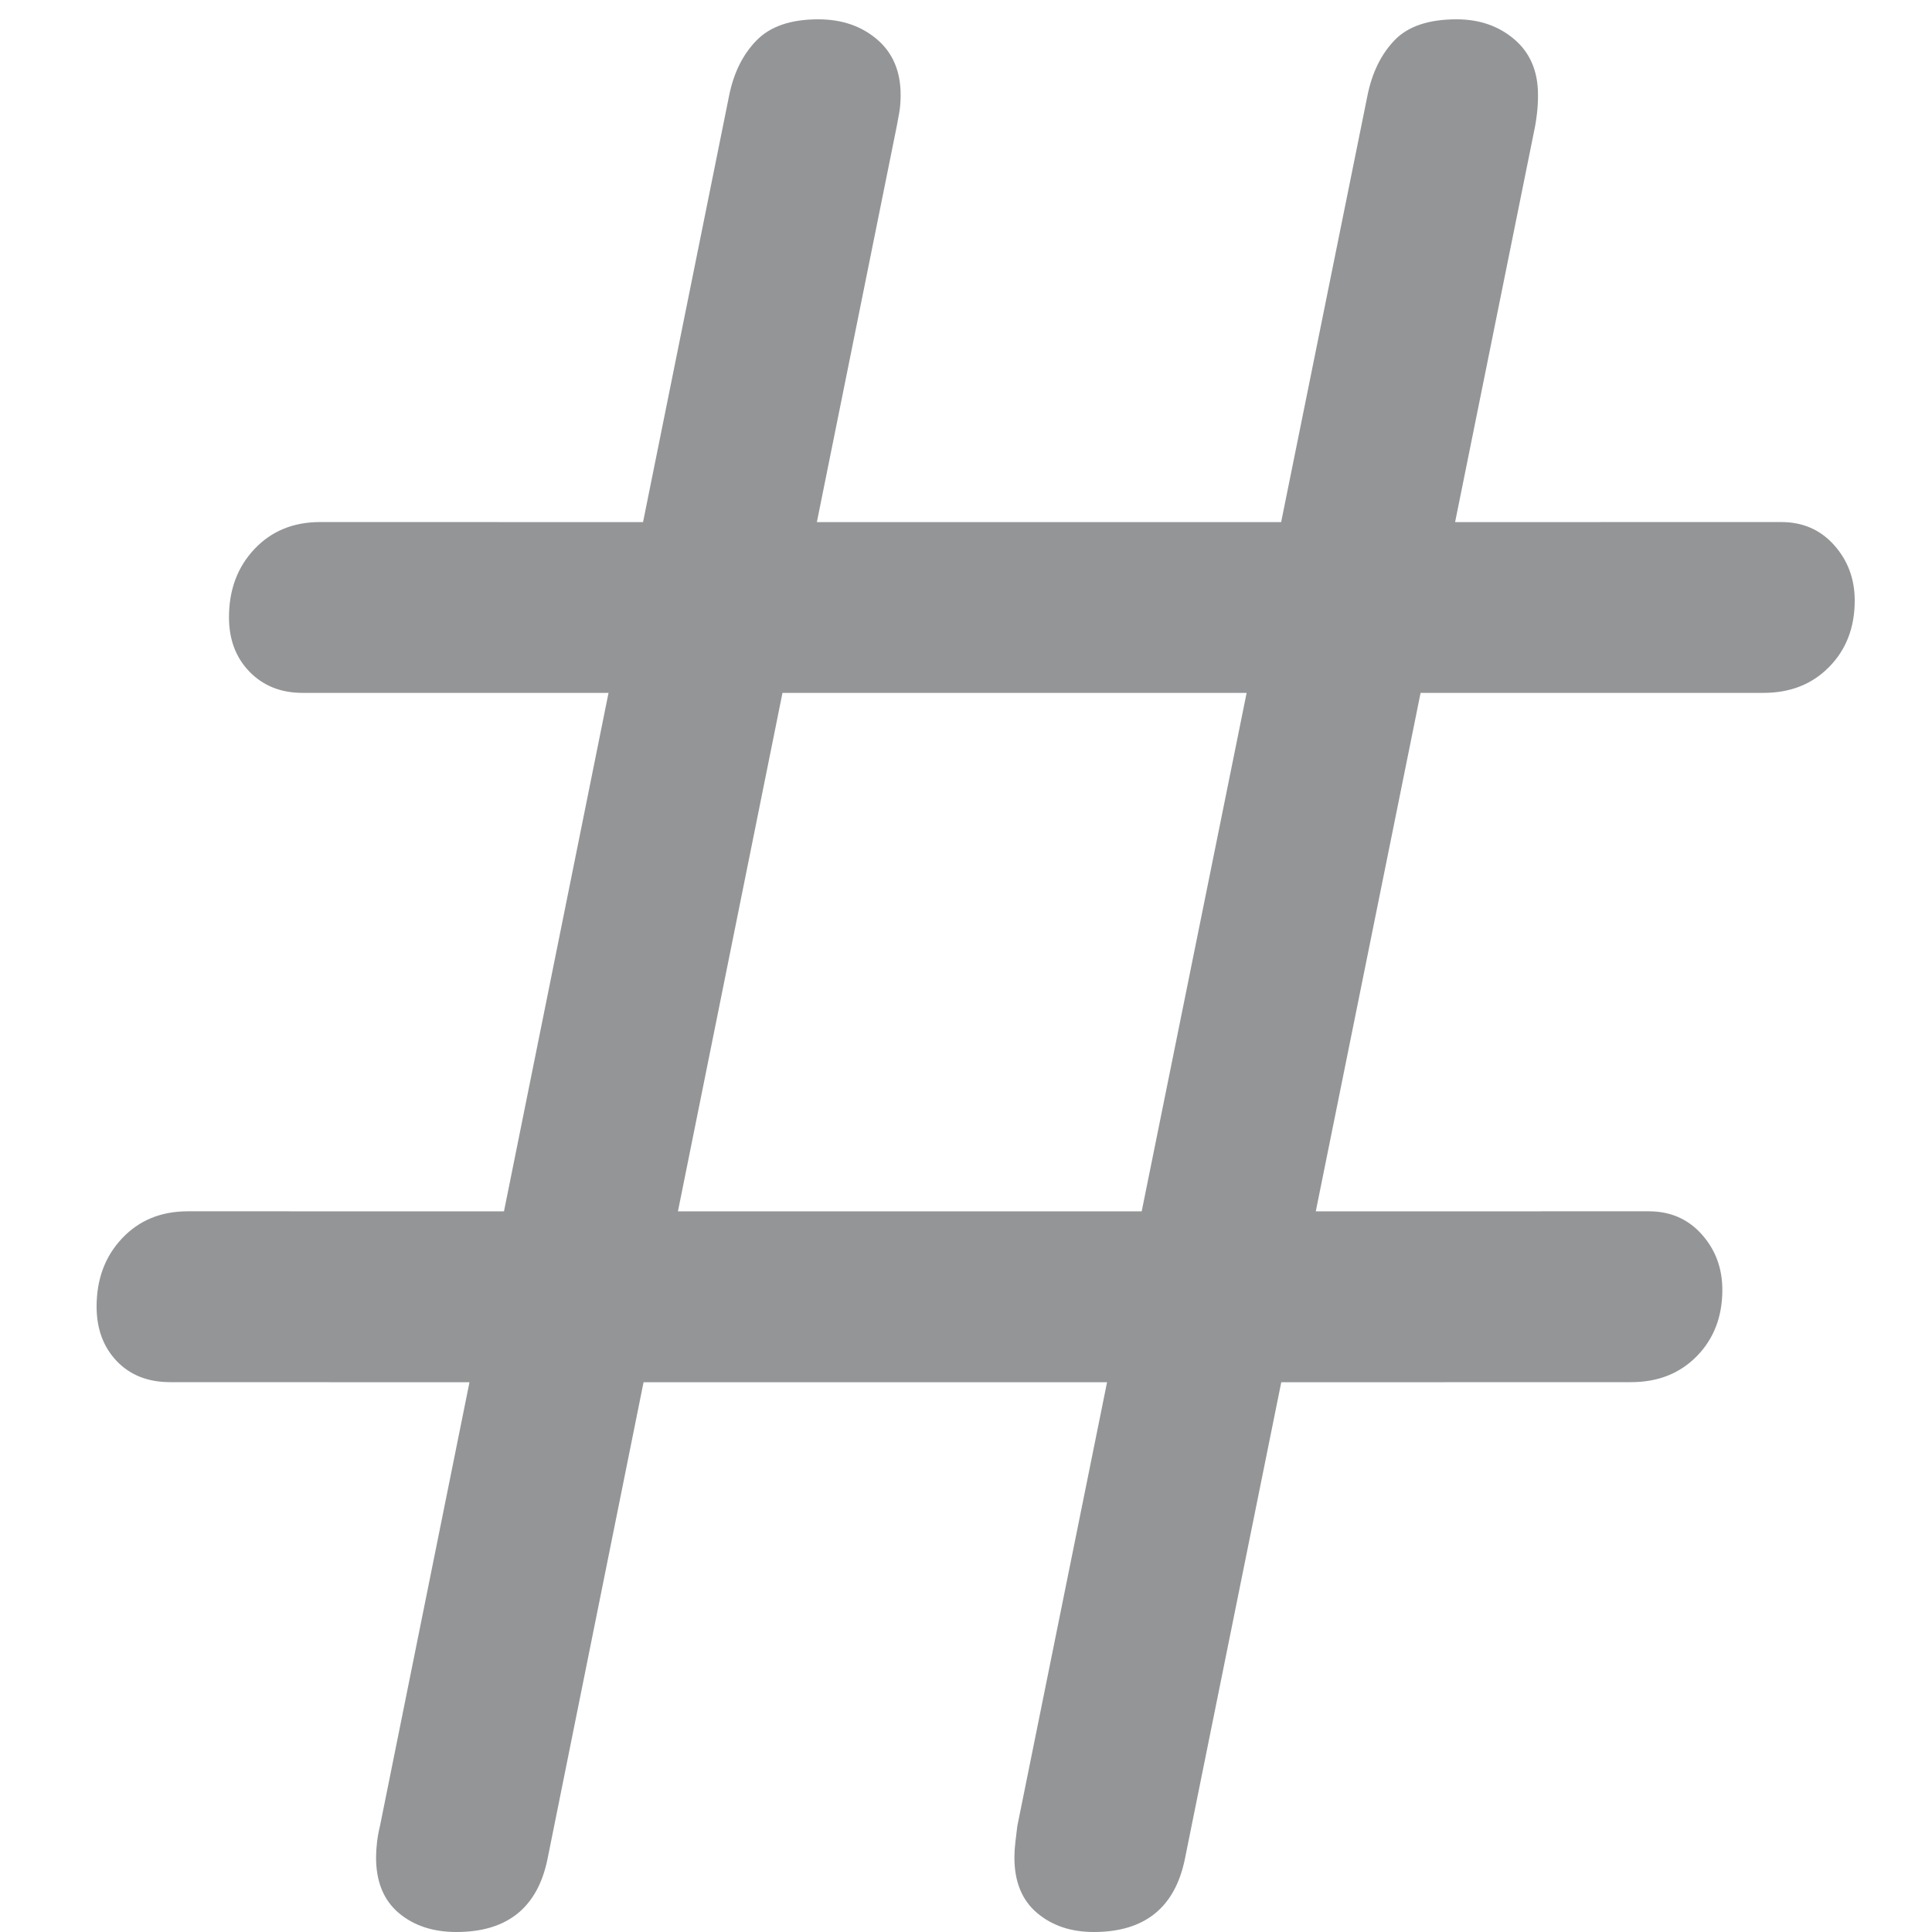
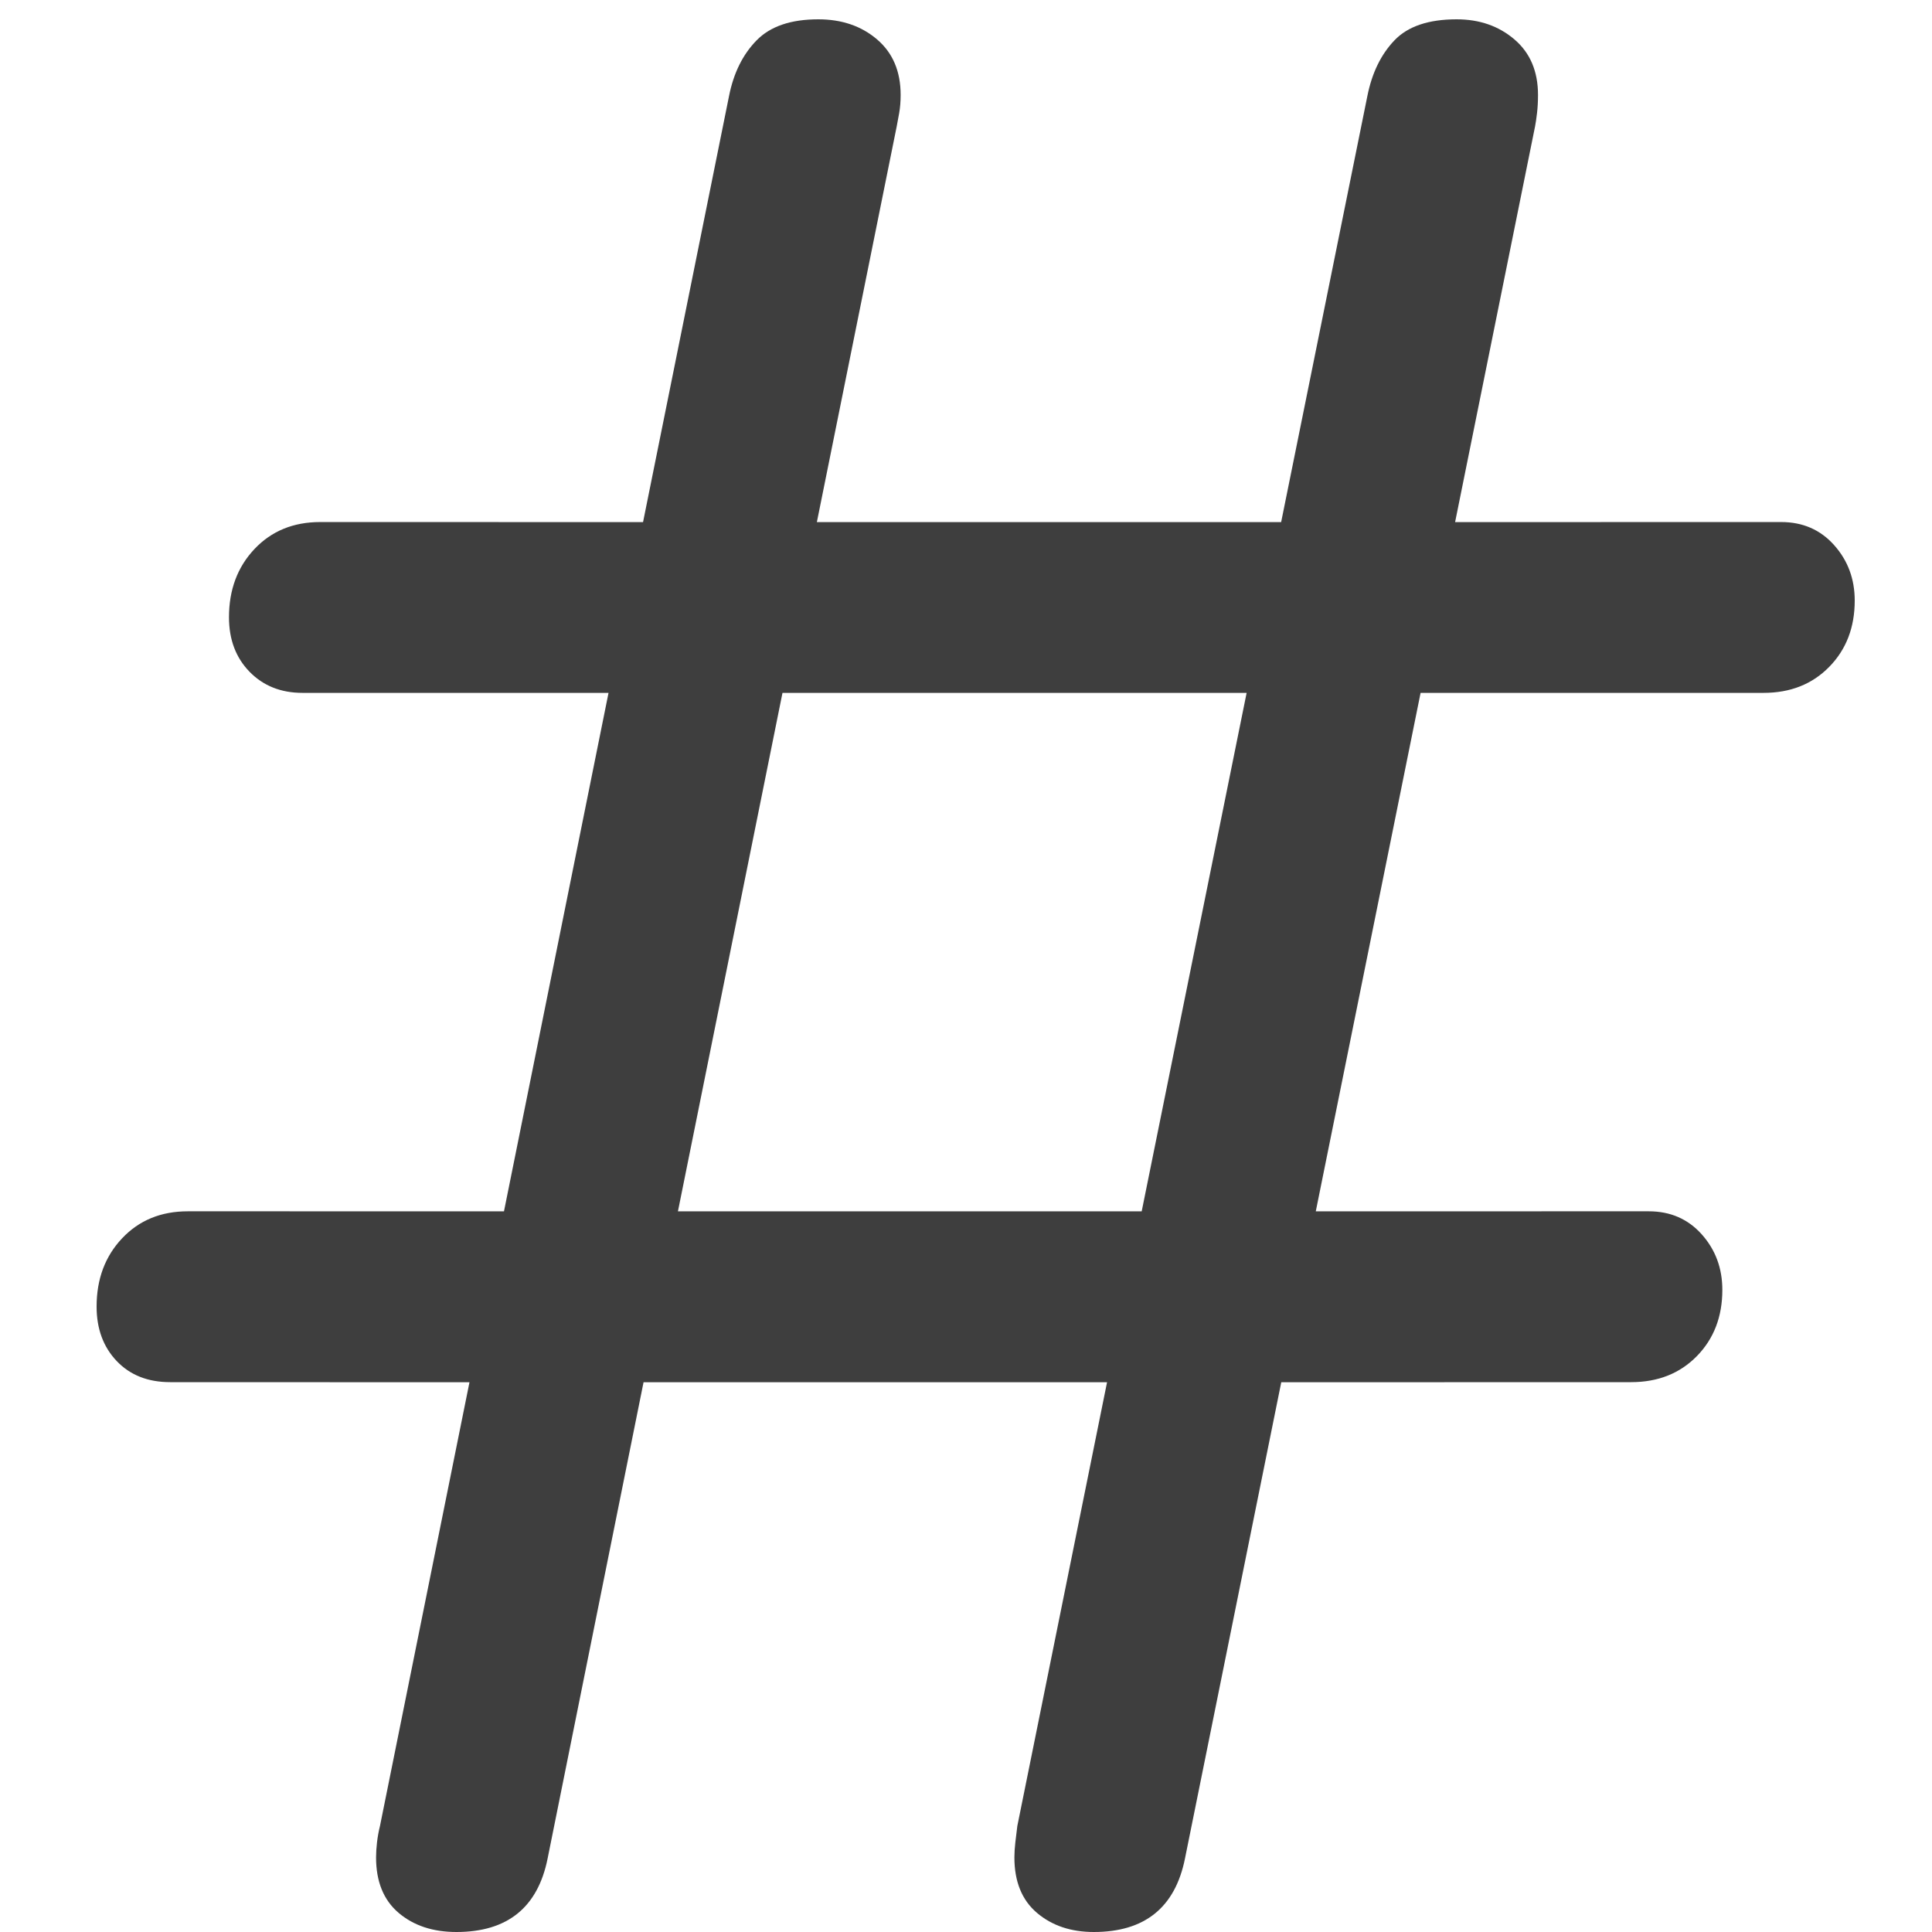
<svg xmlns="http://www.w3.org/2000/svg" width="100px" height="100px" viewBox="0 0 100 100" version="1.1">
  <g id="Artboard-Copy-286" stroke="none" stroke-width="1" fill="none" fill-rule="evenodd">
-     <path d="M56.616,100 C59.255,100 60.828,98.729 61.336,96.188 L66.318,71.545 L84.428,71.54 C85.816,71.54 86.949,71.091 87.829,70.193 C88.708,69.295 89.148,68.152 89.148,66.763 C89.148,65.645 88.793,64.688 88.083,63.891 C87.372,63.095 86.458,62.697 85.342,62.697 L68.105,62.698 L73.529,35.865 L91.28,35.863 C92.667,35.863 93.801,35.415 94.68,34.517 C95.56,33.619 96,32.475 96,31.086 C96,29.968 95.645,29.011 94.934,28.215 C94.224,27.419 93.31,27.021 92.194,27.021 L75.316,27.024 L79.455,6.54 C79.488,6.37 79.522,6.141 79.556,5.853 C79.59,5.565 79.607,5.252 79.607,4.913 C79.607,3.694 79.201,2.736 78.389,2.042 C77.577,1.347 76.579,1 75.394,1 C73.939,1 72.865,1.364 72.172,2.093 C71.478,2.821 71.013,3.778 70.776,4.964 L66.312,27.024 L42.281,27.024 L46.414,6.54 C46.448,6.37 46.491,6.141 46.541,5.853 C46.592,5.565 46.617,5.252 46.617,4.913 C46.617,3.694 46.211,2.736 45.399,2.042 C44.587,1.347 43.572,1 42.354,1 C40.933,1 39.867,1.364 39.157,2.093 C38.446,2.821 37.972,3.778 37.736,4.964 L33.284,27.024 L16.572,27.021 C15.184,27.021 14.051,27.486 13.171,28.418 C12.292,29.35 11.852,30.527 11.852,31.95 C11.852,33.102 12.207,34.042 12.917,34.771 C13.628,35.499 14.542,35.863 15.658,35.863 L31.497,35.865 L26.086,62.698 L9.72,62.697 C8.333,62.697 7.199,63.163 6.32,64.095 C5.44,65.026 5,66.204 5,67.627 C5,68.779 5.347,69.719 6.04,70.447 C6.734,71.176 7.656,71.54 8.806,71.54 L24.3,71.545 L19.668,94.511 C19.6,94.782 19.549,95.062 19.515,95.35 C19.482,95.638 19.465,95.9 19.465,96.138 C19.465,97.391 19.854,98.348 20.632,99.009 C21.41,99.67 22.408,100 23.626,100 C26.265,100 27.839,98.729 28.346,96.188 L33.31,71.545 L57.301,71.545 L52.657,94.511 C52.623,94.782 52.589,95.062 52.555,95.35 C52.522,95.638 52.505,95.9 52.505,96.138 C52.505,97.391 52.894,98.348 53.672,99.009 C54.45,99.67 55.431,100 56.616,100 Z M59.094,62.698 L35.09,62.698 L40.501,35.865 L64.525,35.865 L59.094,62.698 Z" id="􀆃" fill="#939597" fill-rule="nonzero" />
+     <path d="M56.616,100 C59.255,100 60.828,98.729 61.336,96.188 L66.318,71.545 L84.428,71.54 C85.816,71.54 86.949,71.091 87.829,70.193 C88.708,69.295 89.148,68.152 89.148,66.763 C89.148,65.645 88.793,64.688 88.083,63.891 C87.372,63.095 86.458,62.697 85.342,62.697 L68.105,62.698 L73.529,35.865 L91.28,35.863 C92.667,35.863 93.801,35.415 94.68,34.517 C95.56,33.619 96,32.475 96,31.086 C96,29.968 95.645,29.011 94.934,28.215 C94.224,27.419 93.31,27.021 92.194,27.021 L75.316,27.024 L79.455,6.54 C79.488,6.37 79.522,6.141 79.556,5.853 C79.59,5.565 79.607,5.252 79.607,4.913 C79.607,3.694 79.201,2.736 78.389,2.042 C77.577,1.347 76.579,1 75.394,1 C73.939,1 72.865,1.364 72.172,2.093 C71.478,2.821 71.013,3.778 70.776,4.964 L66.312,27.024 L42.281,27.024 L46.414,6.54 C46.448,6.37 46.491,6.141 46.541,5.853 C46.592,5.565 46.617,5.252 46.617,4.913 C46.617,3.694 46.211,2.736 45.399,2.042 C44.587,1.347 43.572,1 42.354,1 C40.933,1 39.867,1.364 39.157,2.093 C38.446,2.821 37.972,3.778 37.736,4.964 L33.284,27.024 L16.572,27.021 C15.184,27.021 14.051,27.486 13.171,28.418 C12.292,29.35 11.852,30.527 11.852,31.95 C11.852,33.102 12.207,34.042 12.917,34.771 C13.628,35.499 14.542,35.863 15.658,35.863 L31.497,35.865 L26.086,62.698 L9.72,62.697 C8.333,62.697 7.199,63.163 6.32,64.095 C5.44,65.026 5,66.204 5,67.627 C5,68.779 5.347,69.719 6.04,70.447 C6.734,71.176 7.656,71.54 8.806,71.54 L24.3,71.545 L19.668,94.511 C19.6,94.782 19.549,95.062 19.515,95.35 C19.482,95.638 19.465,95.9 19.465,96.138 C19.465,97.391 19.854,98.348 20.632,99.009 C21.41,99.67 22.408,100 23.626,100 C26.265,100 27.839,98.729 28.346,96.188 L33.31,71.545 L57.301,71.545 L52.657,94.511 C52.623,94.782 52.589,95.062 52.555,95.35 C52.522,95.638 52.505,95.9 52.505,96.138 C52.505,97.391 52.894,98.348 53.672,99.009 C54.45,99.67 55.431,100 56.616,100 Z M59.094,62.698 L35.09,62.698 L40.501,35.865 L64.525,35.865 L59.094,62.698 Z" id="􀆃" fill="#3E3E3E" fill-rule="nonzero" />
  </g>
</svg>
